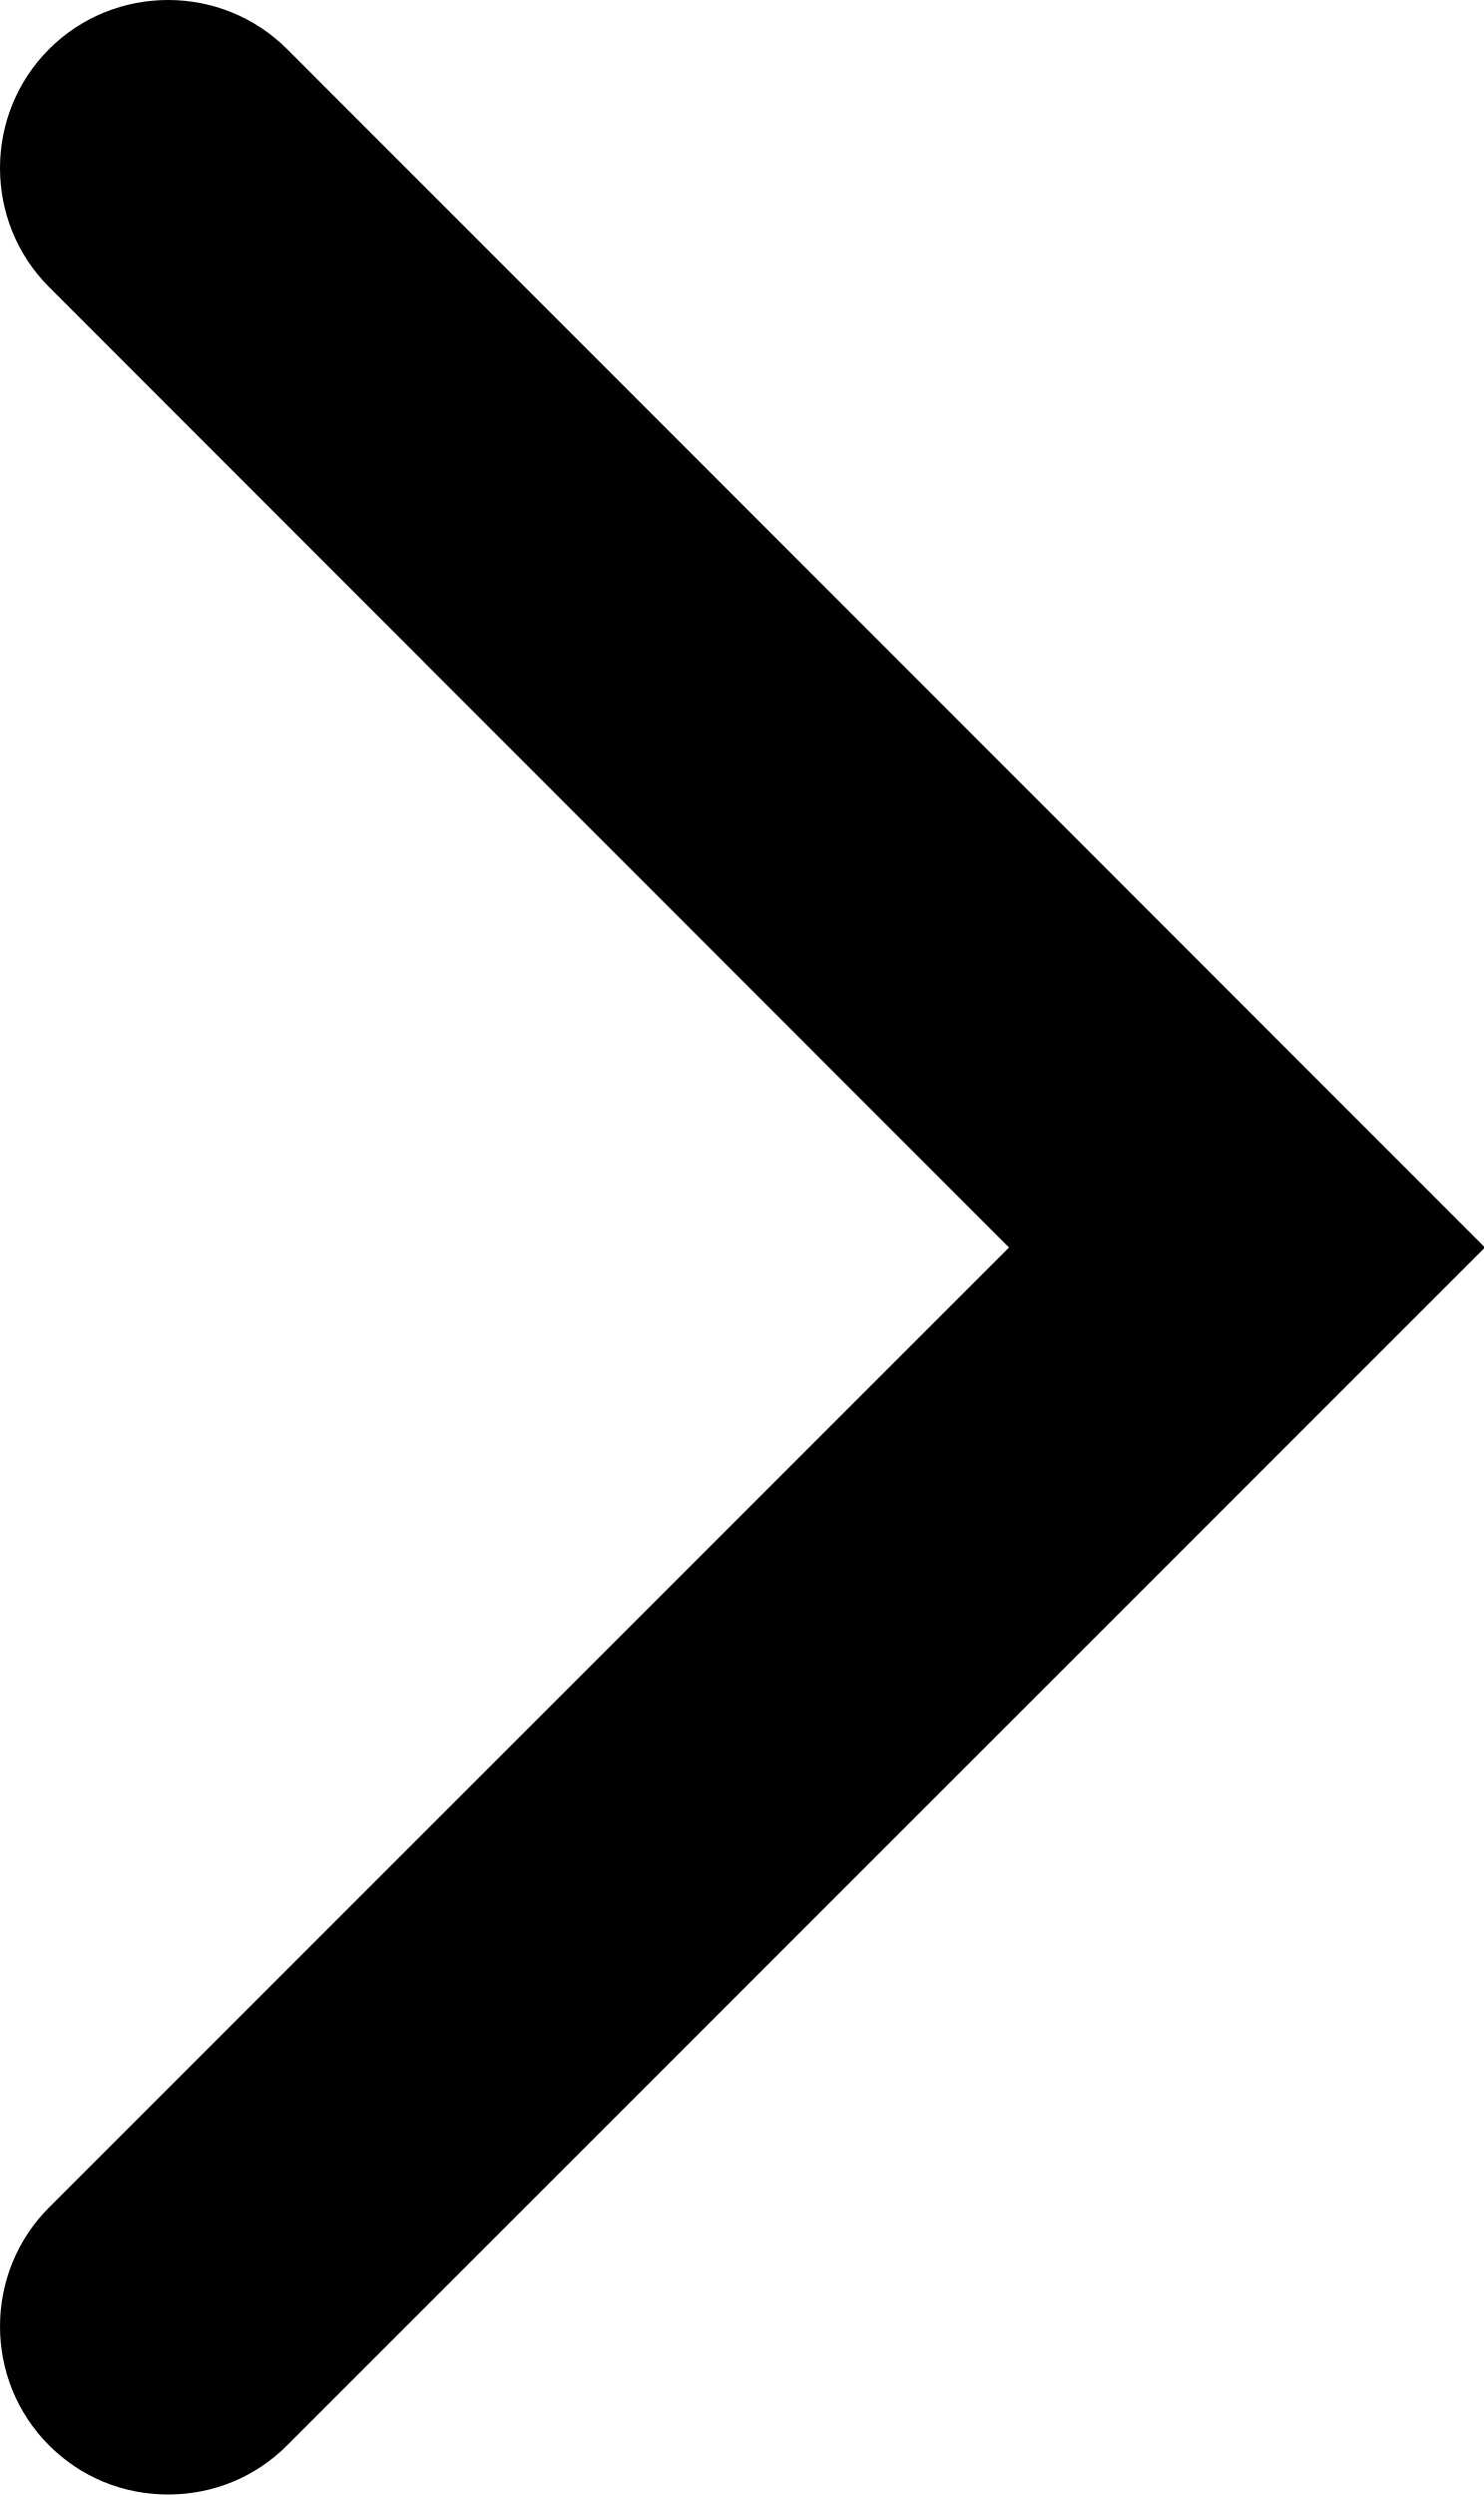
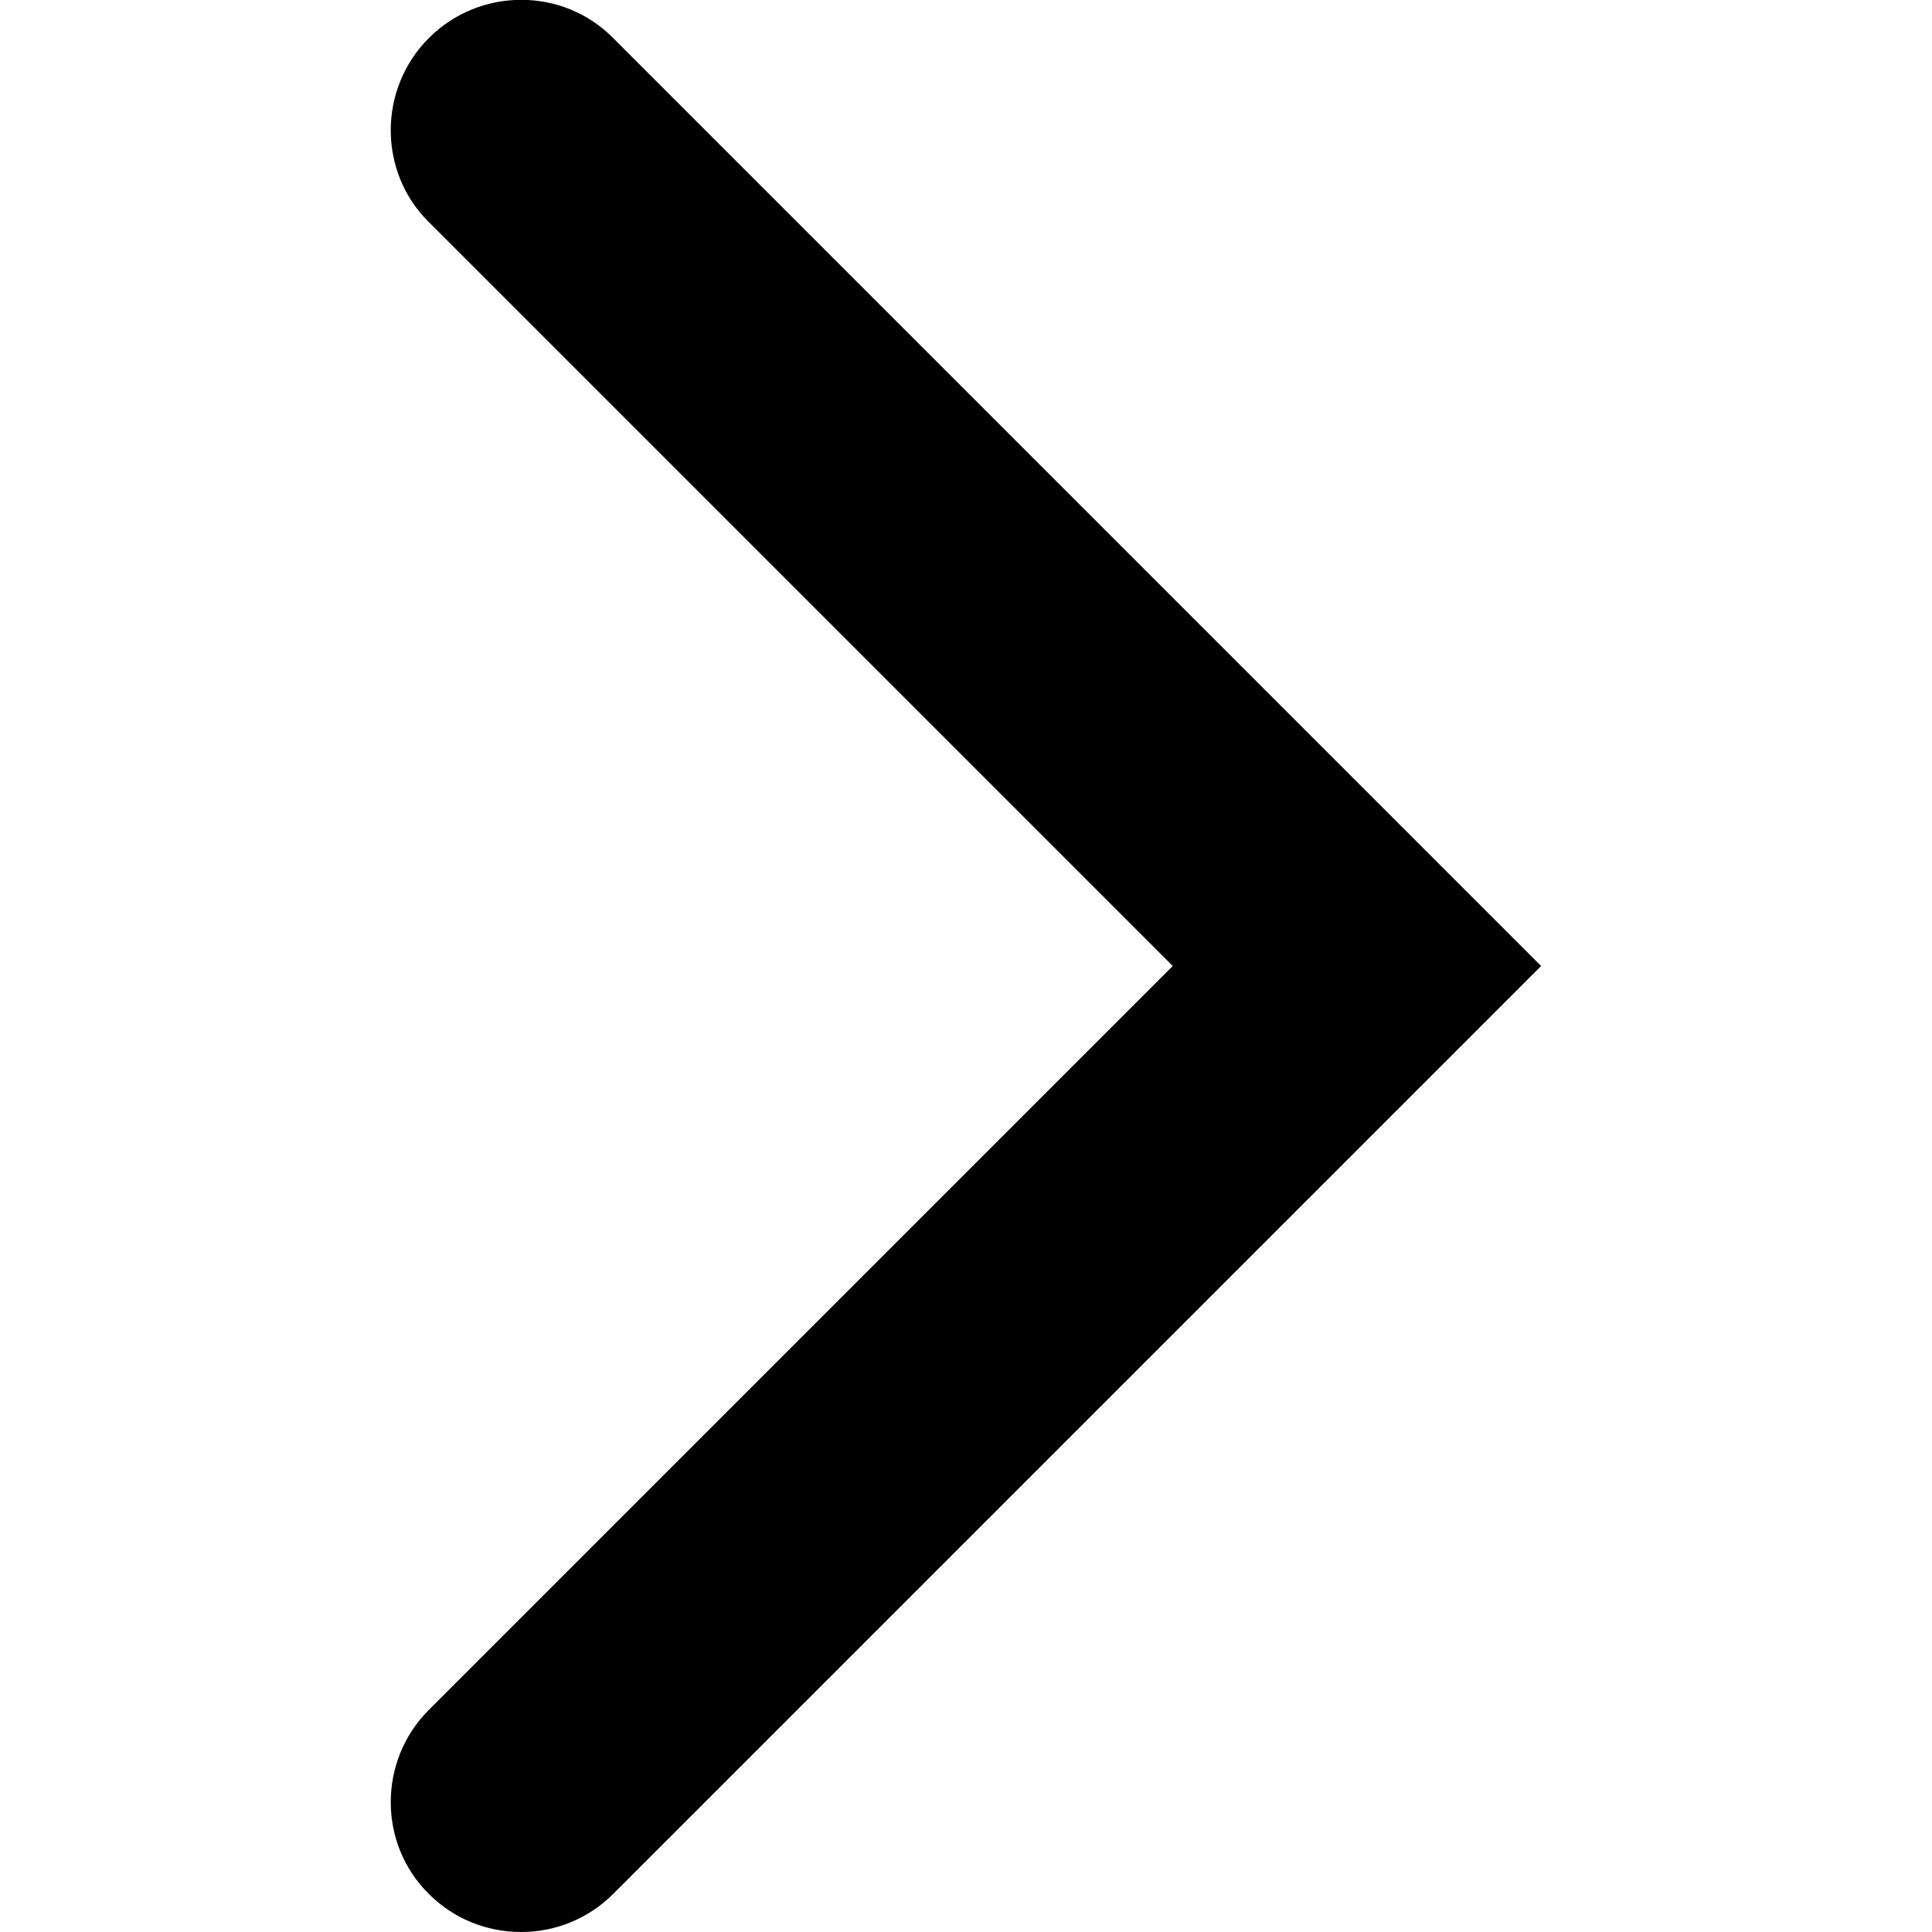
- <svg xmlns="http://www.w3.org/2000/svg" version="1.1" id="Layer_1" x="0px" y="0px" viewBox="0 0 299.3 503.2" style="enable-background:new 0 0 299.3 503.2;" xml:space="preserve">
-   <path d="M57.9,9.9c-13.2-13.2-34.8-13.2-48,0c-13.2,13.2-13.2,34.8,0,48l193.6,193.7L9.9,445.2  c-13.2,13.2-13.2,34.8,0,48c6.4,6.4,14.9,9.9,24,9.9s17.6-3.5,24-9.9l241.6-241.6L57.9,9.9z" />
+ <svg xmlns="http://www.w3.org/2000/svg" version="1.1" id="Layer_1" x="0px" y="0px" viewBox="0 0 300 300" style="enable-background:new 0 0 300 300;" xml:space="preserve">
+   <path d="M95.2,5.9C87.4-2,74.5-2,66.6,5.9s-7.9,20.8,0,28.6L182.1,150L66.6,265.5c-7.9,7.9-7.9,20.8,0,28.6  c3.8,3.8,8.9,5.9,14.3,5.9c5.4,0,10.5-2.1,14.3-5.9L239.3,150L95.2,5.9z" />
</svg>
